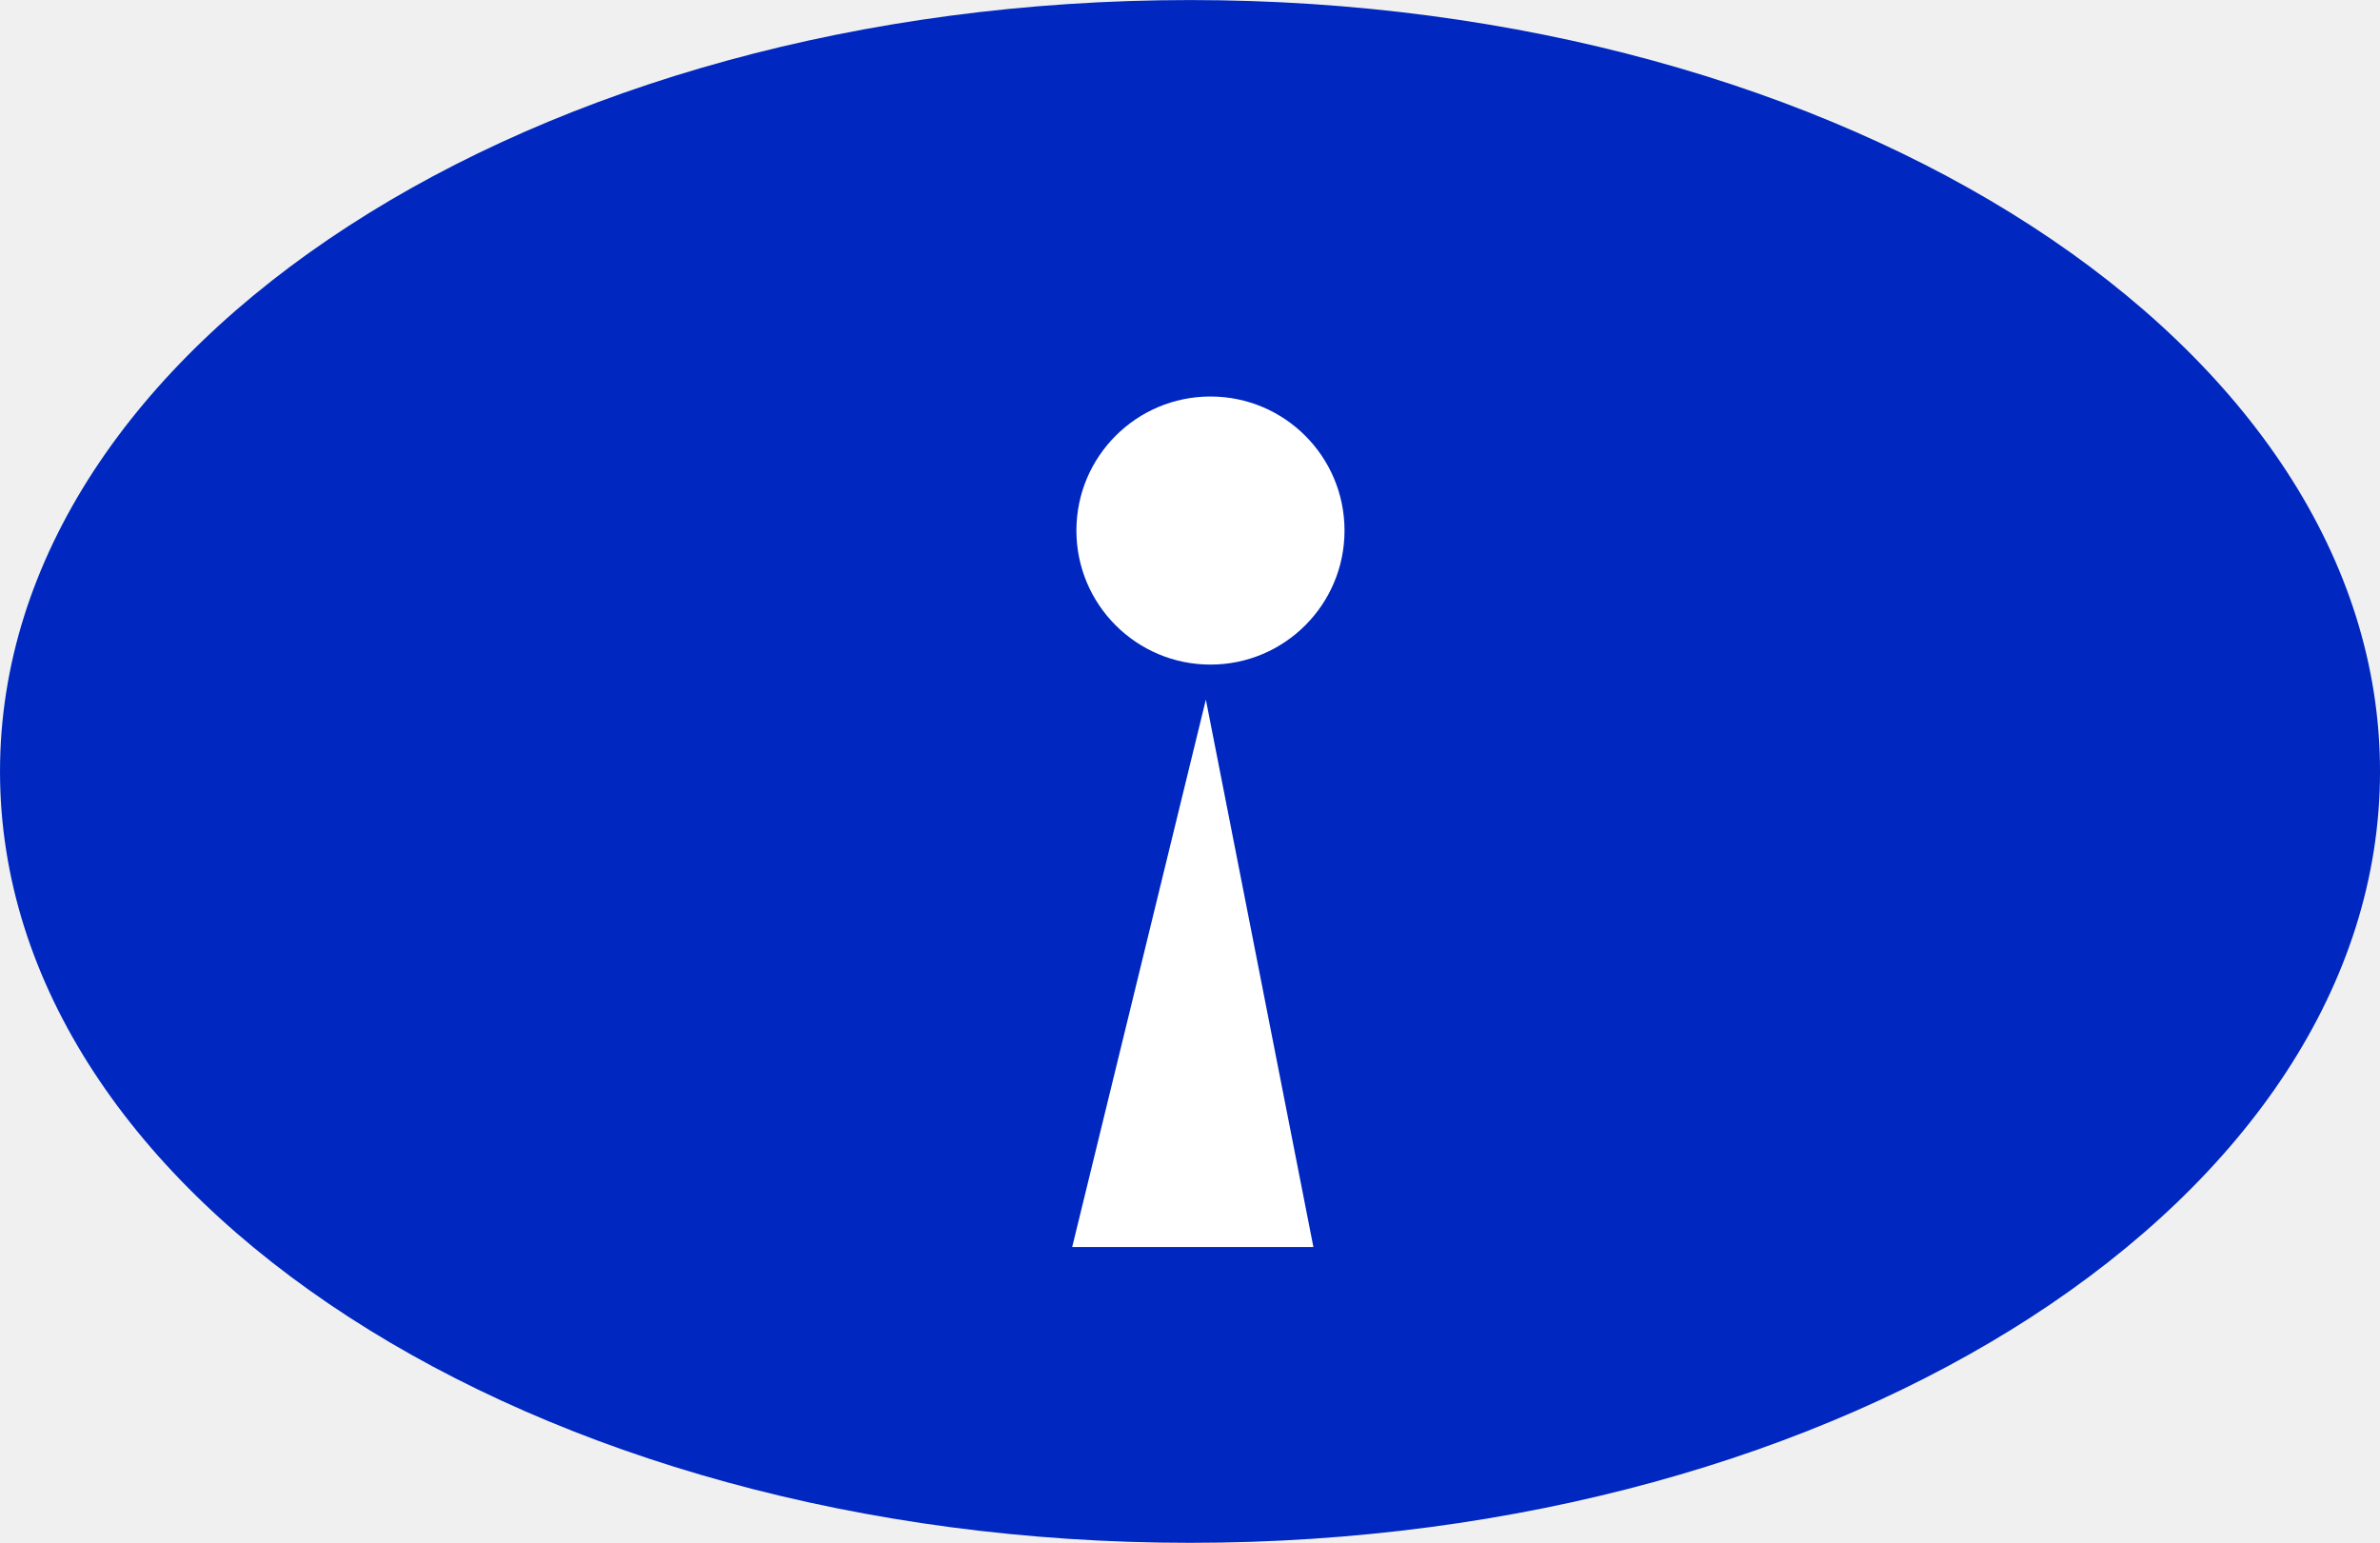
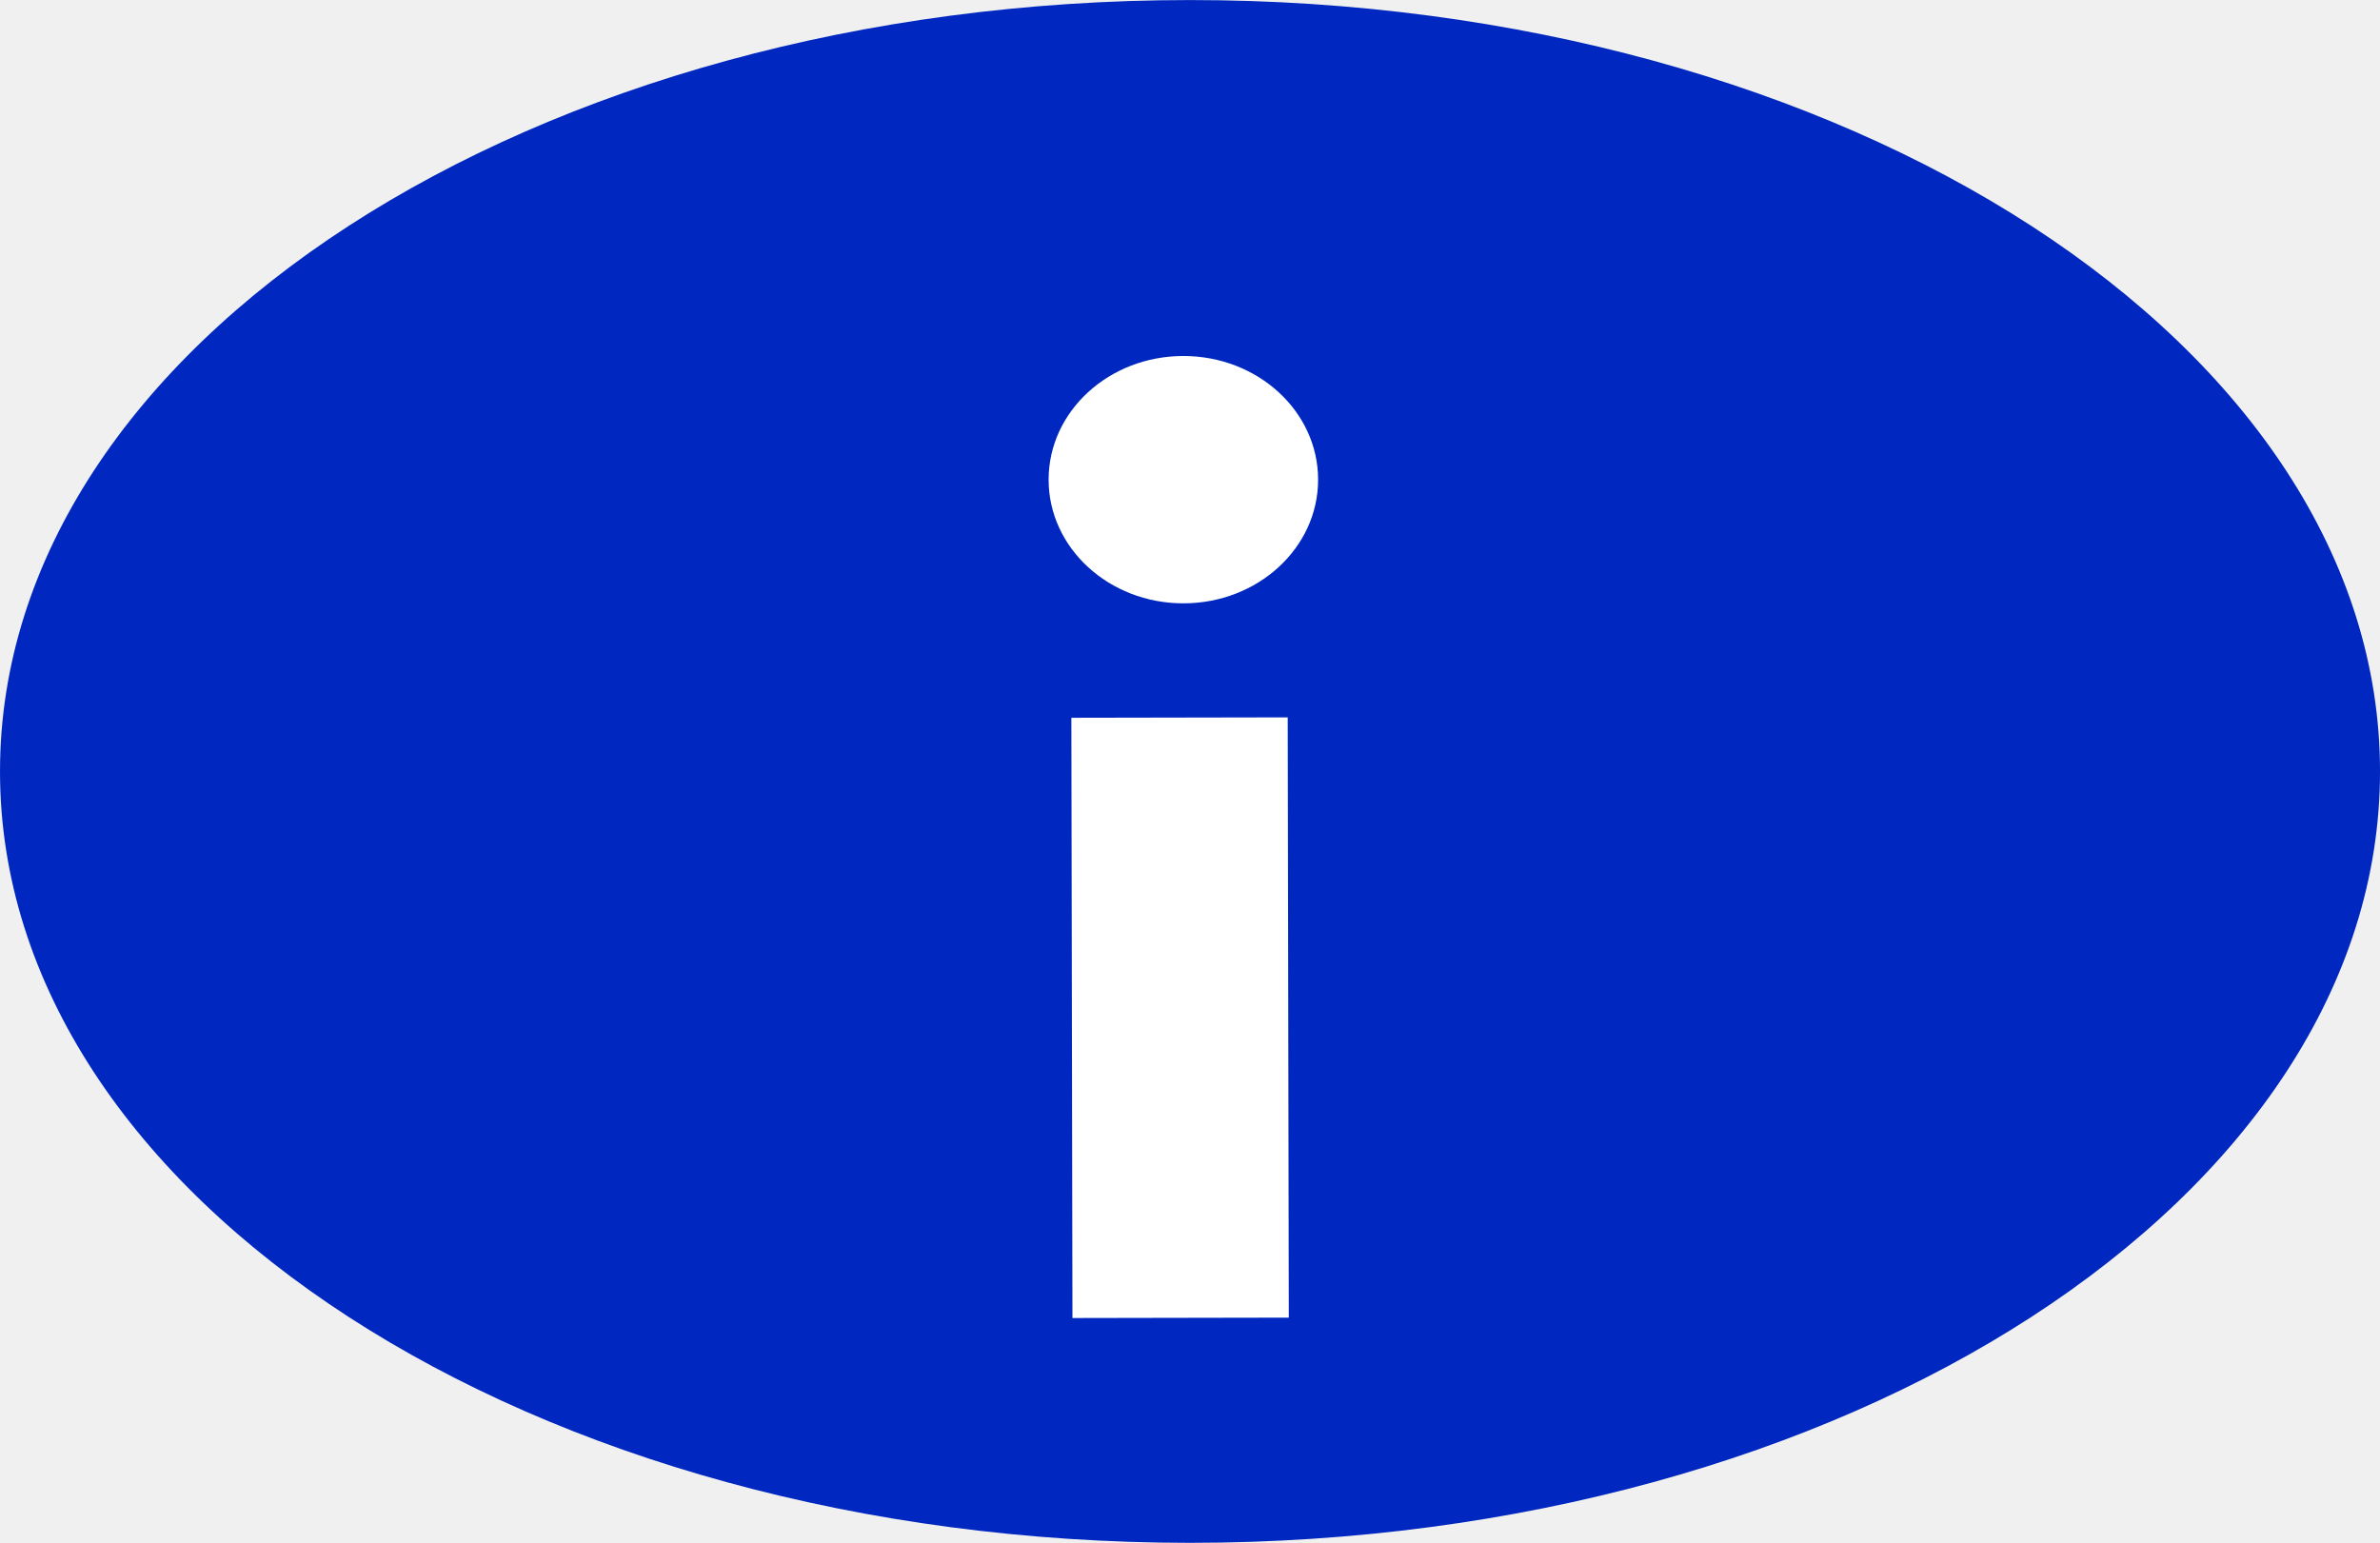
<svg xmlns="http://www.w3.org/2000/svg" width="24.322mm" height="15.769mm" viewBox="0 0 24.322 15.769" version="1.1" id="svg8">
  <defs id="defs2" />
  <g id="layer1" transform="translate(-66.84589,-95.6805)">
    <ellipse style="fill:#0028c0;fill-rule:evenodd;stroke-width:0.235;fill-opacity:1" id="path839" cx="79.007" cy="103.565" rx="12.161" ry="7.884" />
-     <circle style="fill:#ffffff;fill-rule:evenodd;stroke-width:0.265" id="path6308" cx="79.216" cy="101.103" r="1.37" />
-     <path style="color:#000000;font-style:normal;font-variant:normal;font-weight:normal;font-stretch:normal;font-size:medium;line-height:normal;font-family:sans-serif;font-variant-ligatures:normal;font-variant-position:normal;font-variant-caps:normal;font-variant-numeric:normal;font-variant-alternates:normal;font-feature-settings:normal;text-indent:0;text-align:start;text-decoration:none;text-decoration-line:none;text-decoration-style:solid;text-decoration-color:#000000;letter-spacing:normal;word-spacing:normal;text-transform:none;writing-mode:lr-tb;direction:ltr;text-orientation:mixed;dominant-baseline:auto;baseline-shift:baseline;text-anchor:start;white-space:normal;shape-padding:0;clip-rule:nonzero;display:inline;overflow:visible;visibility:visible;opacity:1;isolation:auto;mix-blend-mode:normal;color-interpolation:sRGB;color-interpolation-filters:linearRGB;solid-color:#000000;solid-opacity:1;vector-effect:none;fill:#ffffff;fill-opacity:1;fill-rule:nonzero;stroke:none;stroke-width:2.465;stroke-linecap:butt;stroke-linejoin:miter;stroke-miterlimit:4;stroke-dasharray:none;stroke-dashoffset:0;stroke-opacity:1;color-rendering:auto;image-rendering:auto;shape-rendering:auto;text-rendering:auto;enable-background:accumulate" d="m 79.169,102.831 -1.366,5.595 h 2.465 z" id="path6310" />
+     <ellipse style="fill:#ffffff;fill-rule:evenodd;stroke-width:0.255" id="path6308" cx="78.939" cy="100.583" rx="1.377" ry="1.264" />
+     <path style="fill:#ffffff;stroke:#ffffff;stroke-width:6.135;stroke-linecap:butt;stroke-linejoin:miter;stroke-miterlimit:4;stroke-dasharray:none;stroke-opacity:1" d="m 80.011,106.08 -2.211,0.004" id="path1925" />
  </g>
</svg>
